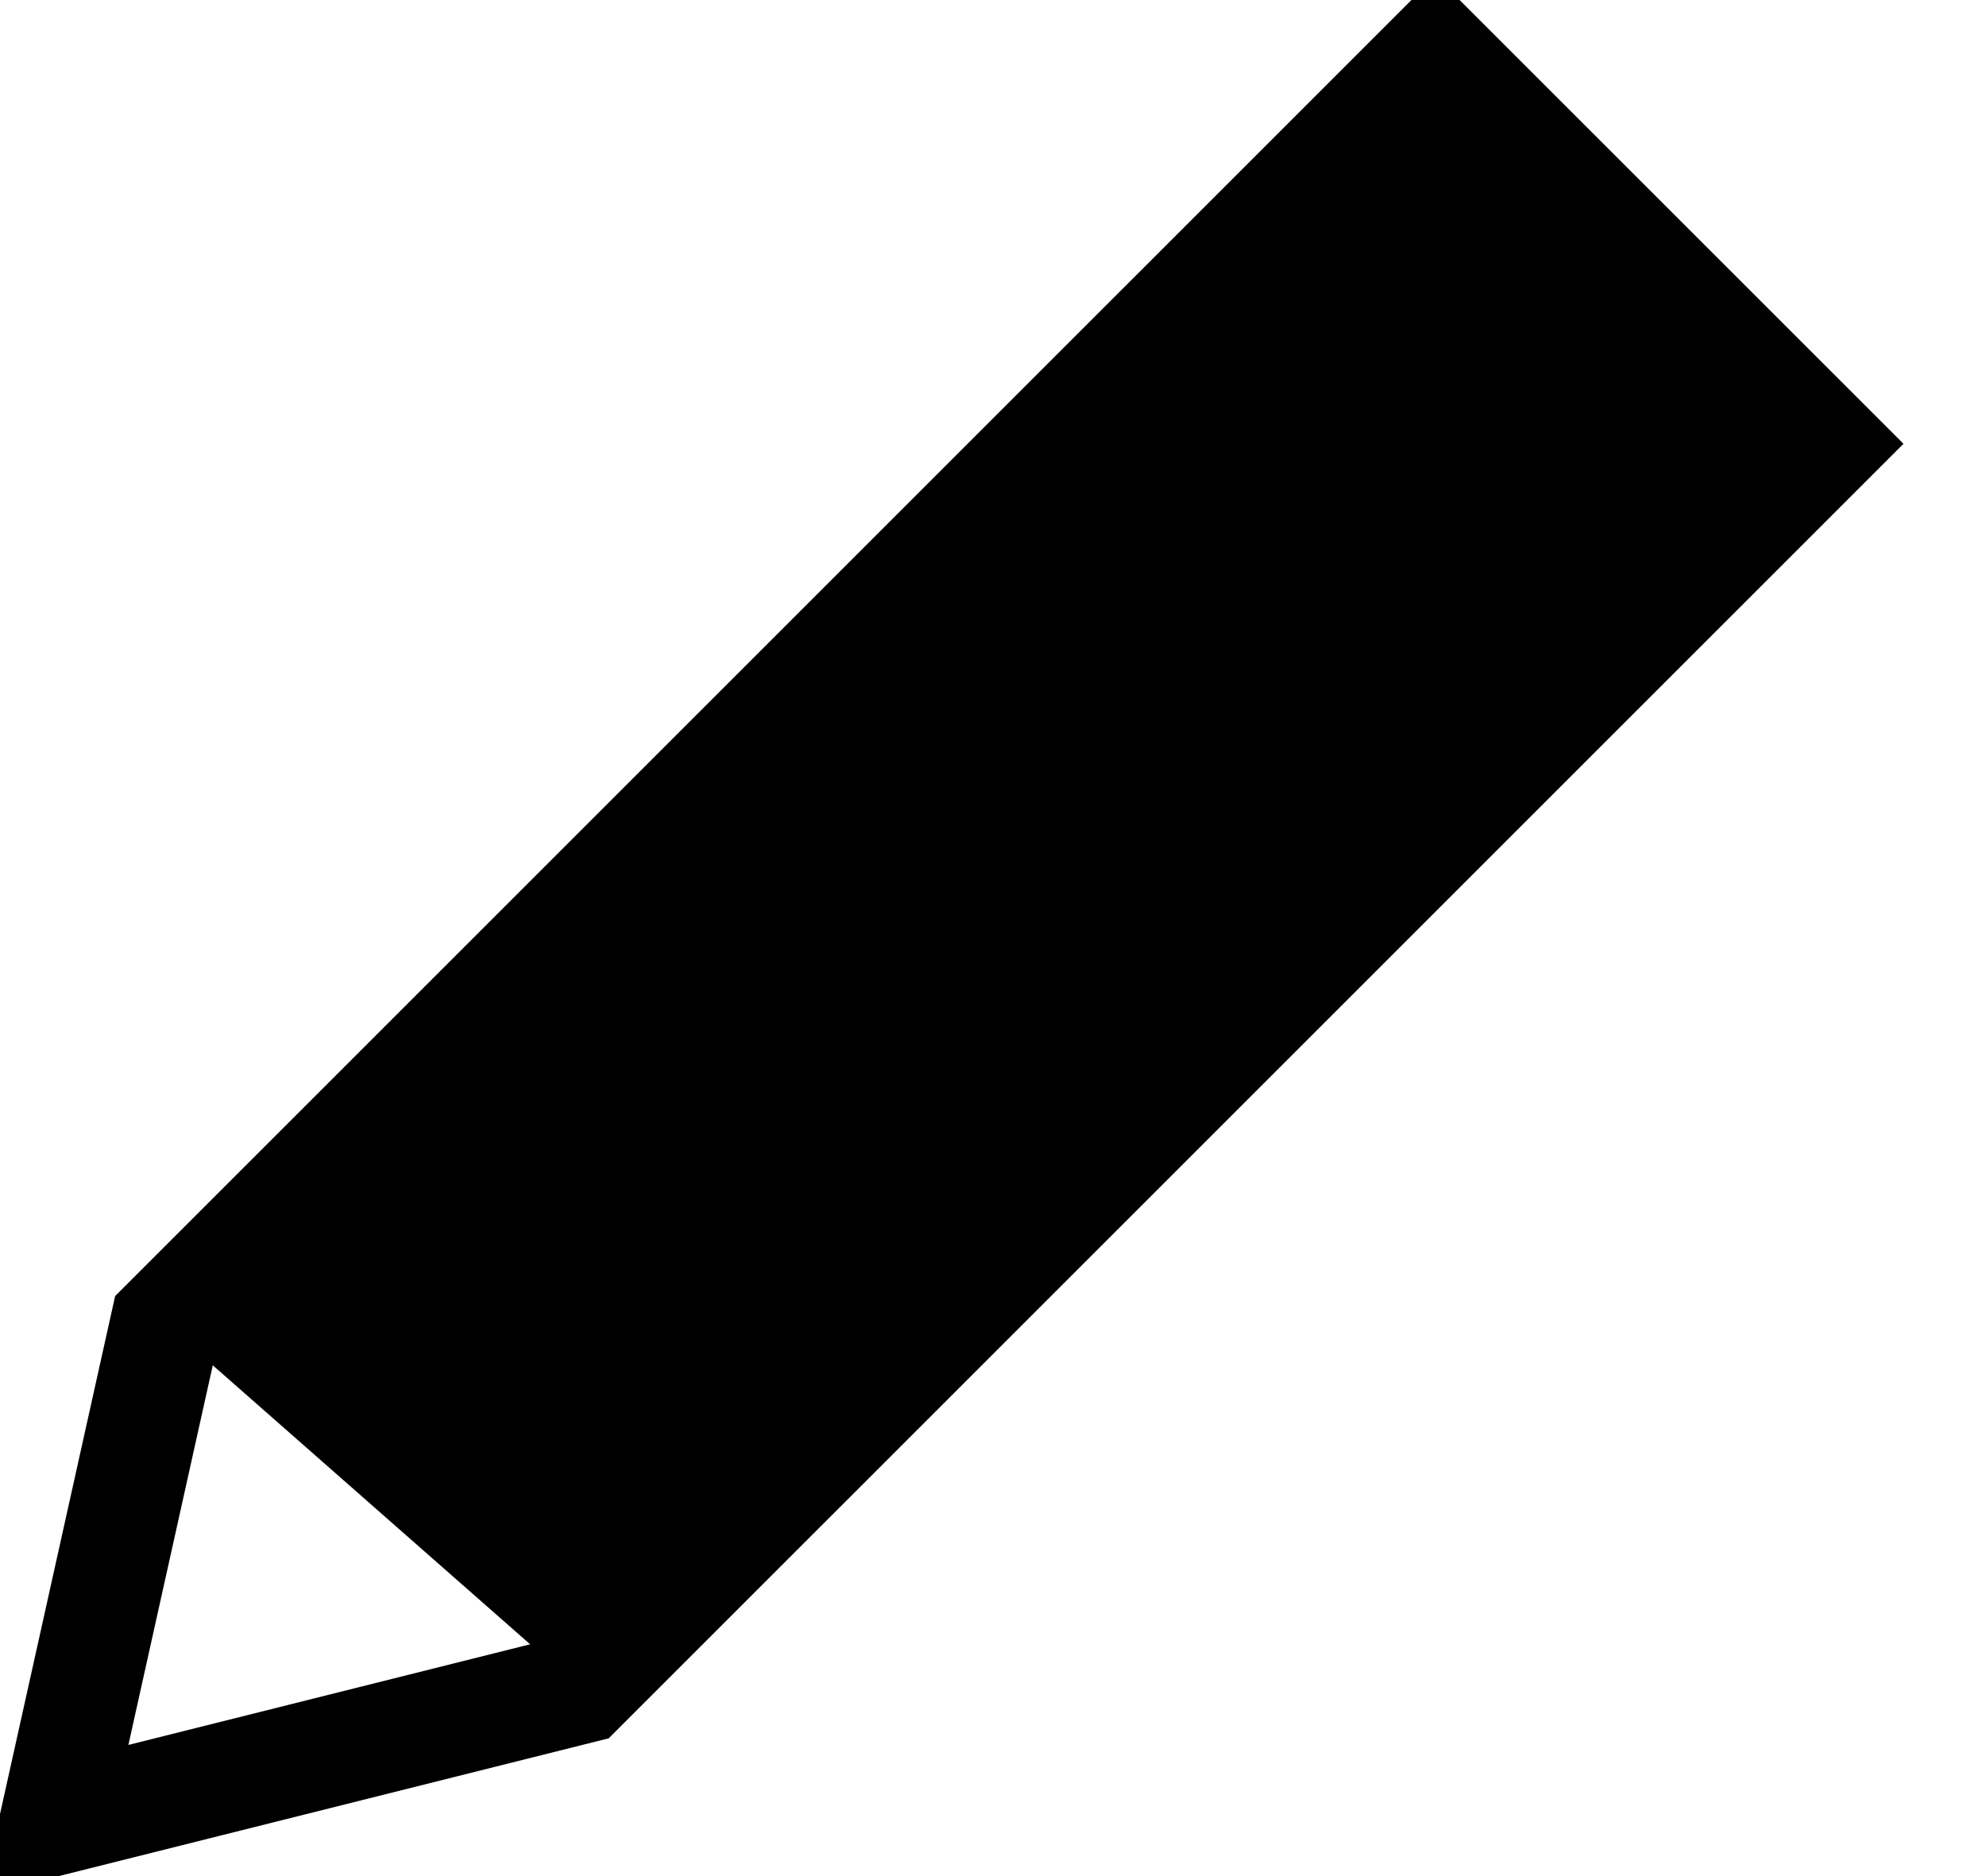
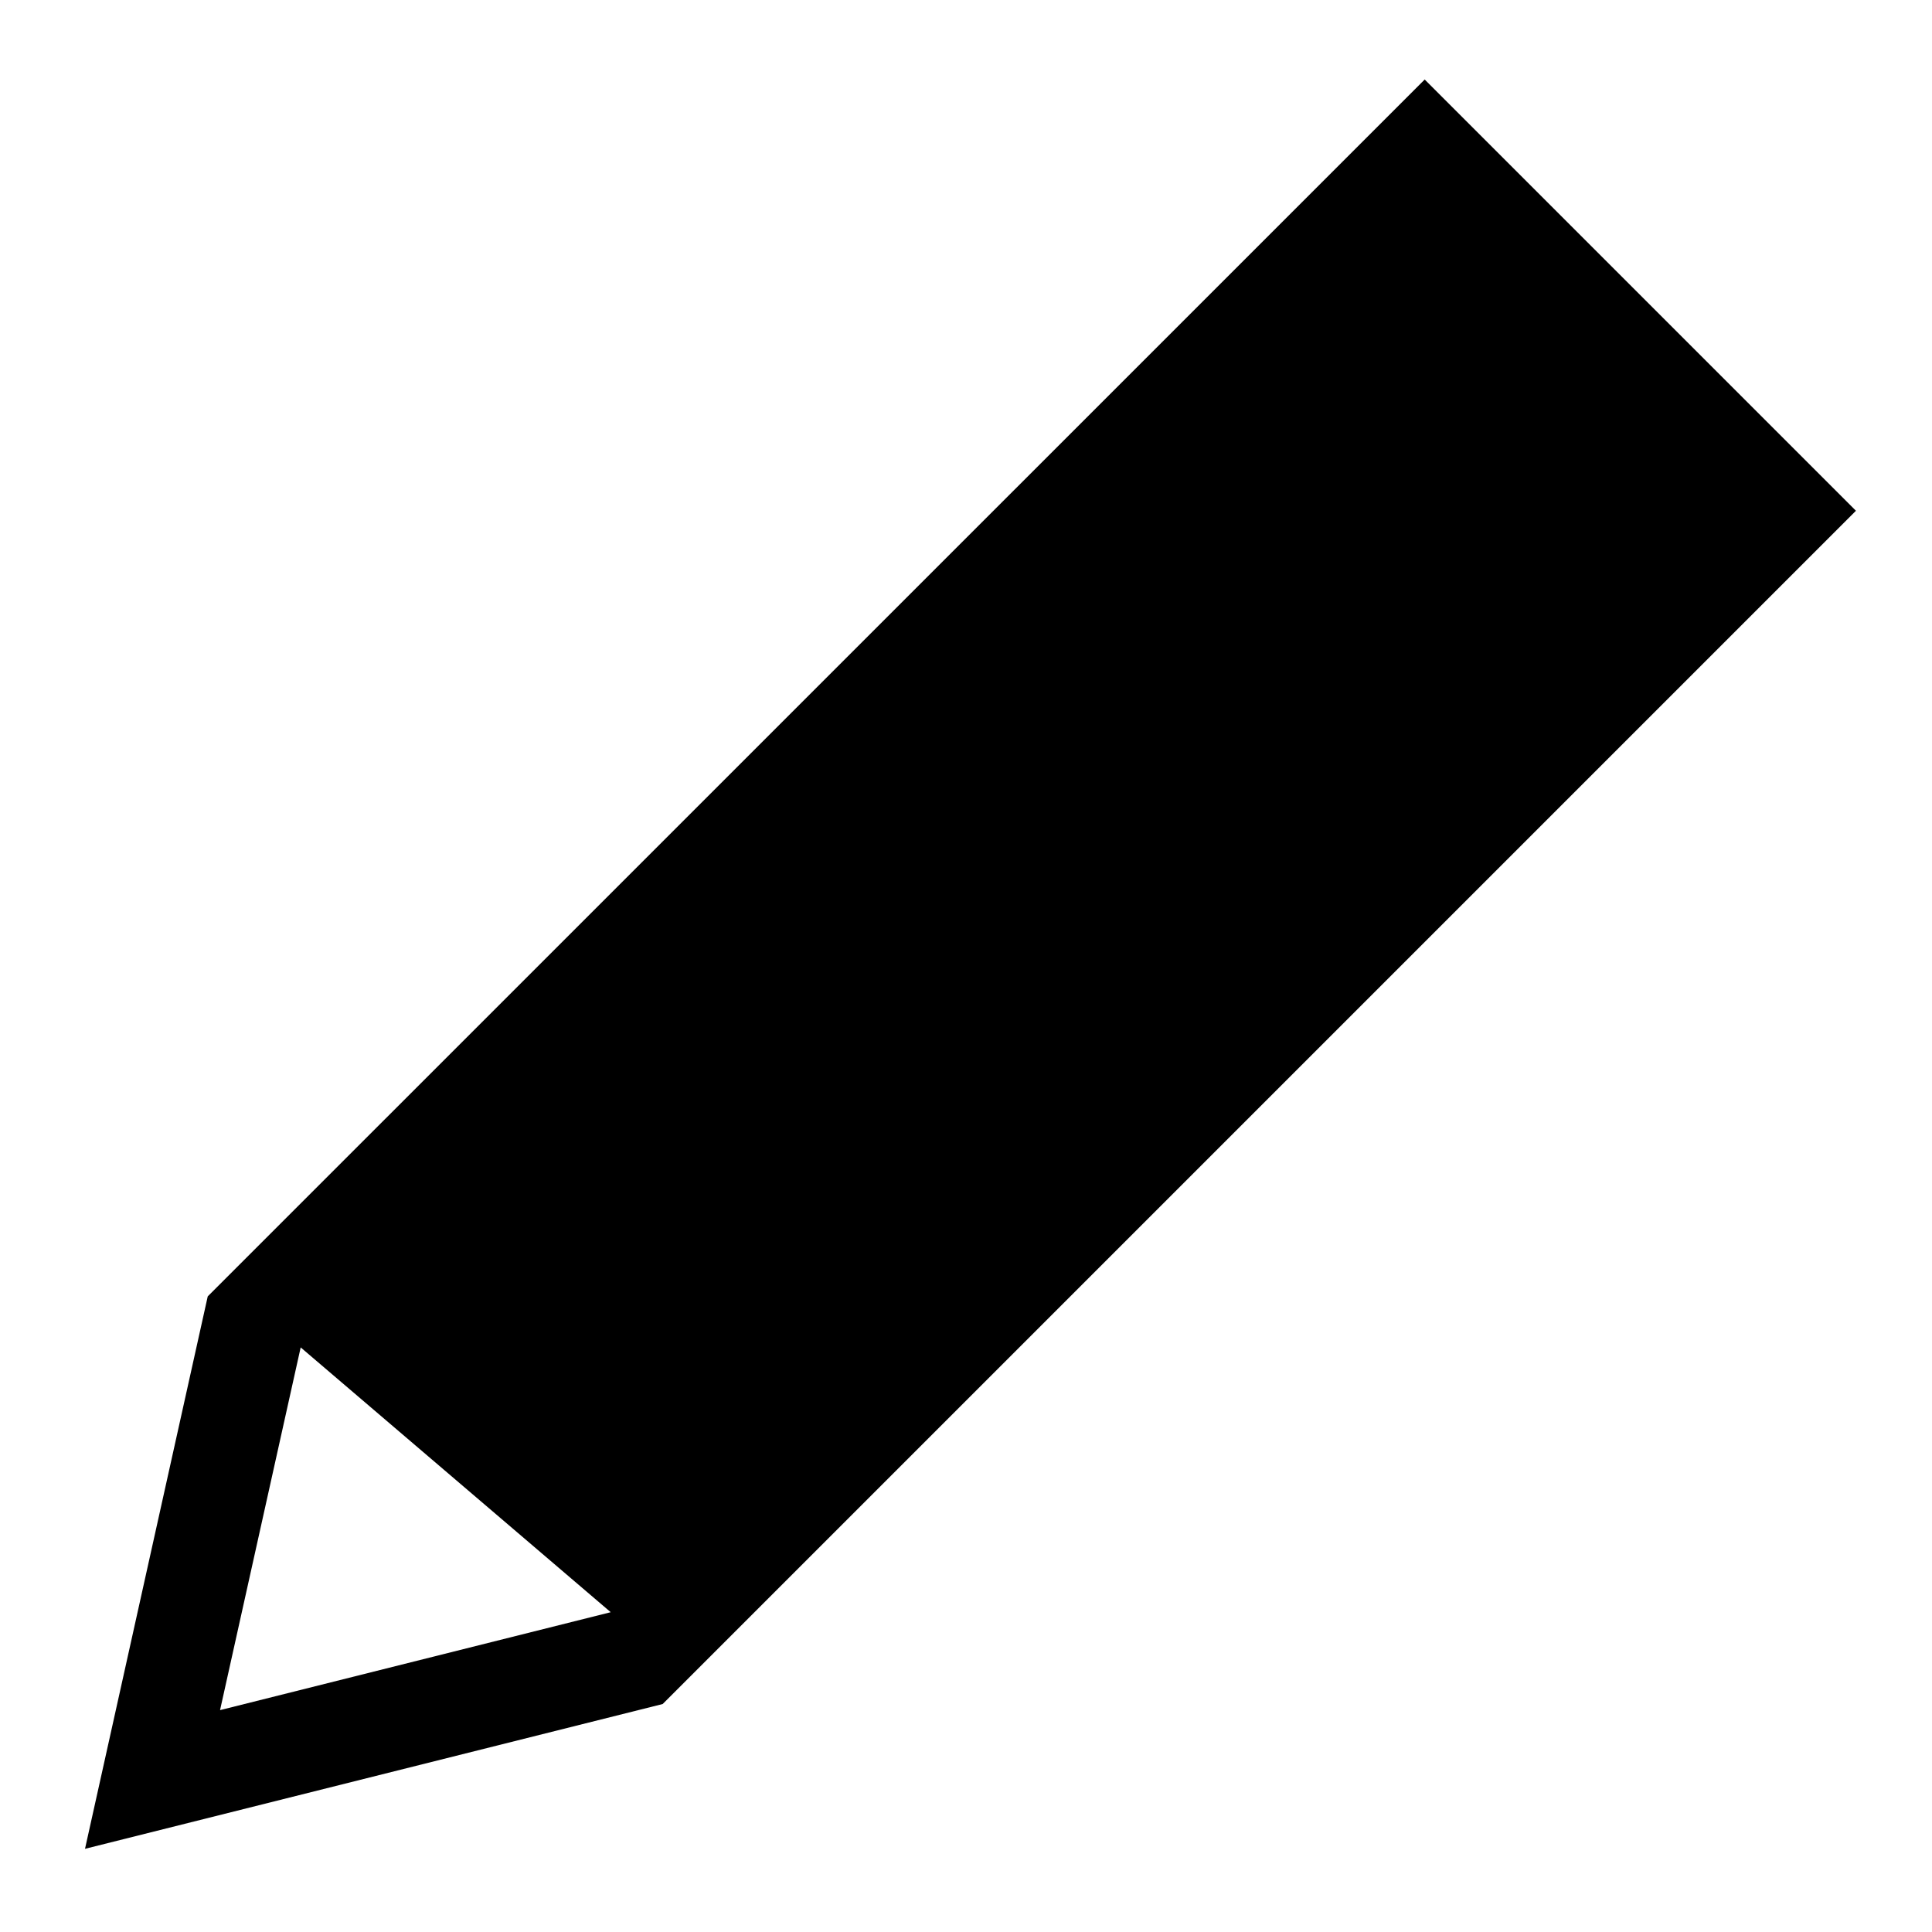
- <svg xmlns="http://www.w3.org/2000/svg" width="18px" height="17px" viewBox="0 0 18 17" version="1.1">
+ <svg xmlns="http://www.w3.org/2000/svg" width="19px" height="19px" viewBox="0 0 19 19" version="1.1">
  <defs />
  <g id="Page-1" stroke="none" stroke-width="1" fill="none" fill-rule="evenodd">
-     <g id="Pen">
-       <polygon id="Tip" stroke="#000000" stroke-linecap="square" points="0.5 16.5 1.5 12 13.011 0.489 16.545 4.023 5.261 15.307" />
-       <polygon id="Body" fill="#000000" points="1.5 12 13.011 0.489 16.545 4.023 5.261 15.307" />
+     <g id="Pen" fill="#000000" fill-rule="nonzero">
+       <path d="M6.006,15.855 L2.957,13.251 L2.164,16.818 L6.006,15.855 Z M2.043,12.749 L14.011,0.782 L18.252,5.023 L6.517,16.758 L0.836,18.182 L2.043,12.749 Z" id="Tip" />
    </g>
  </g>
</svg>
